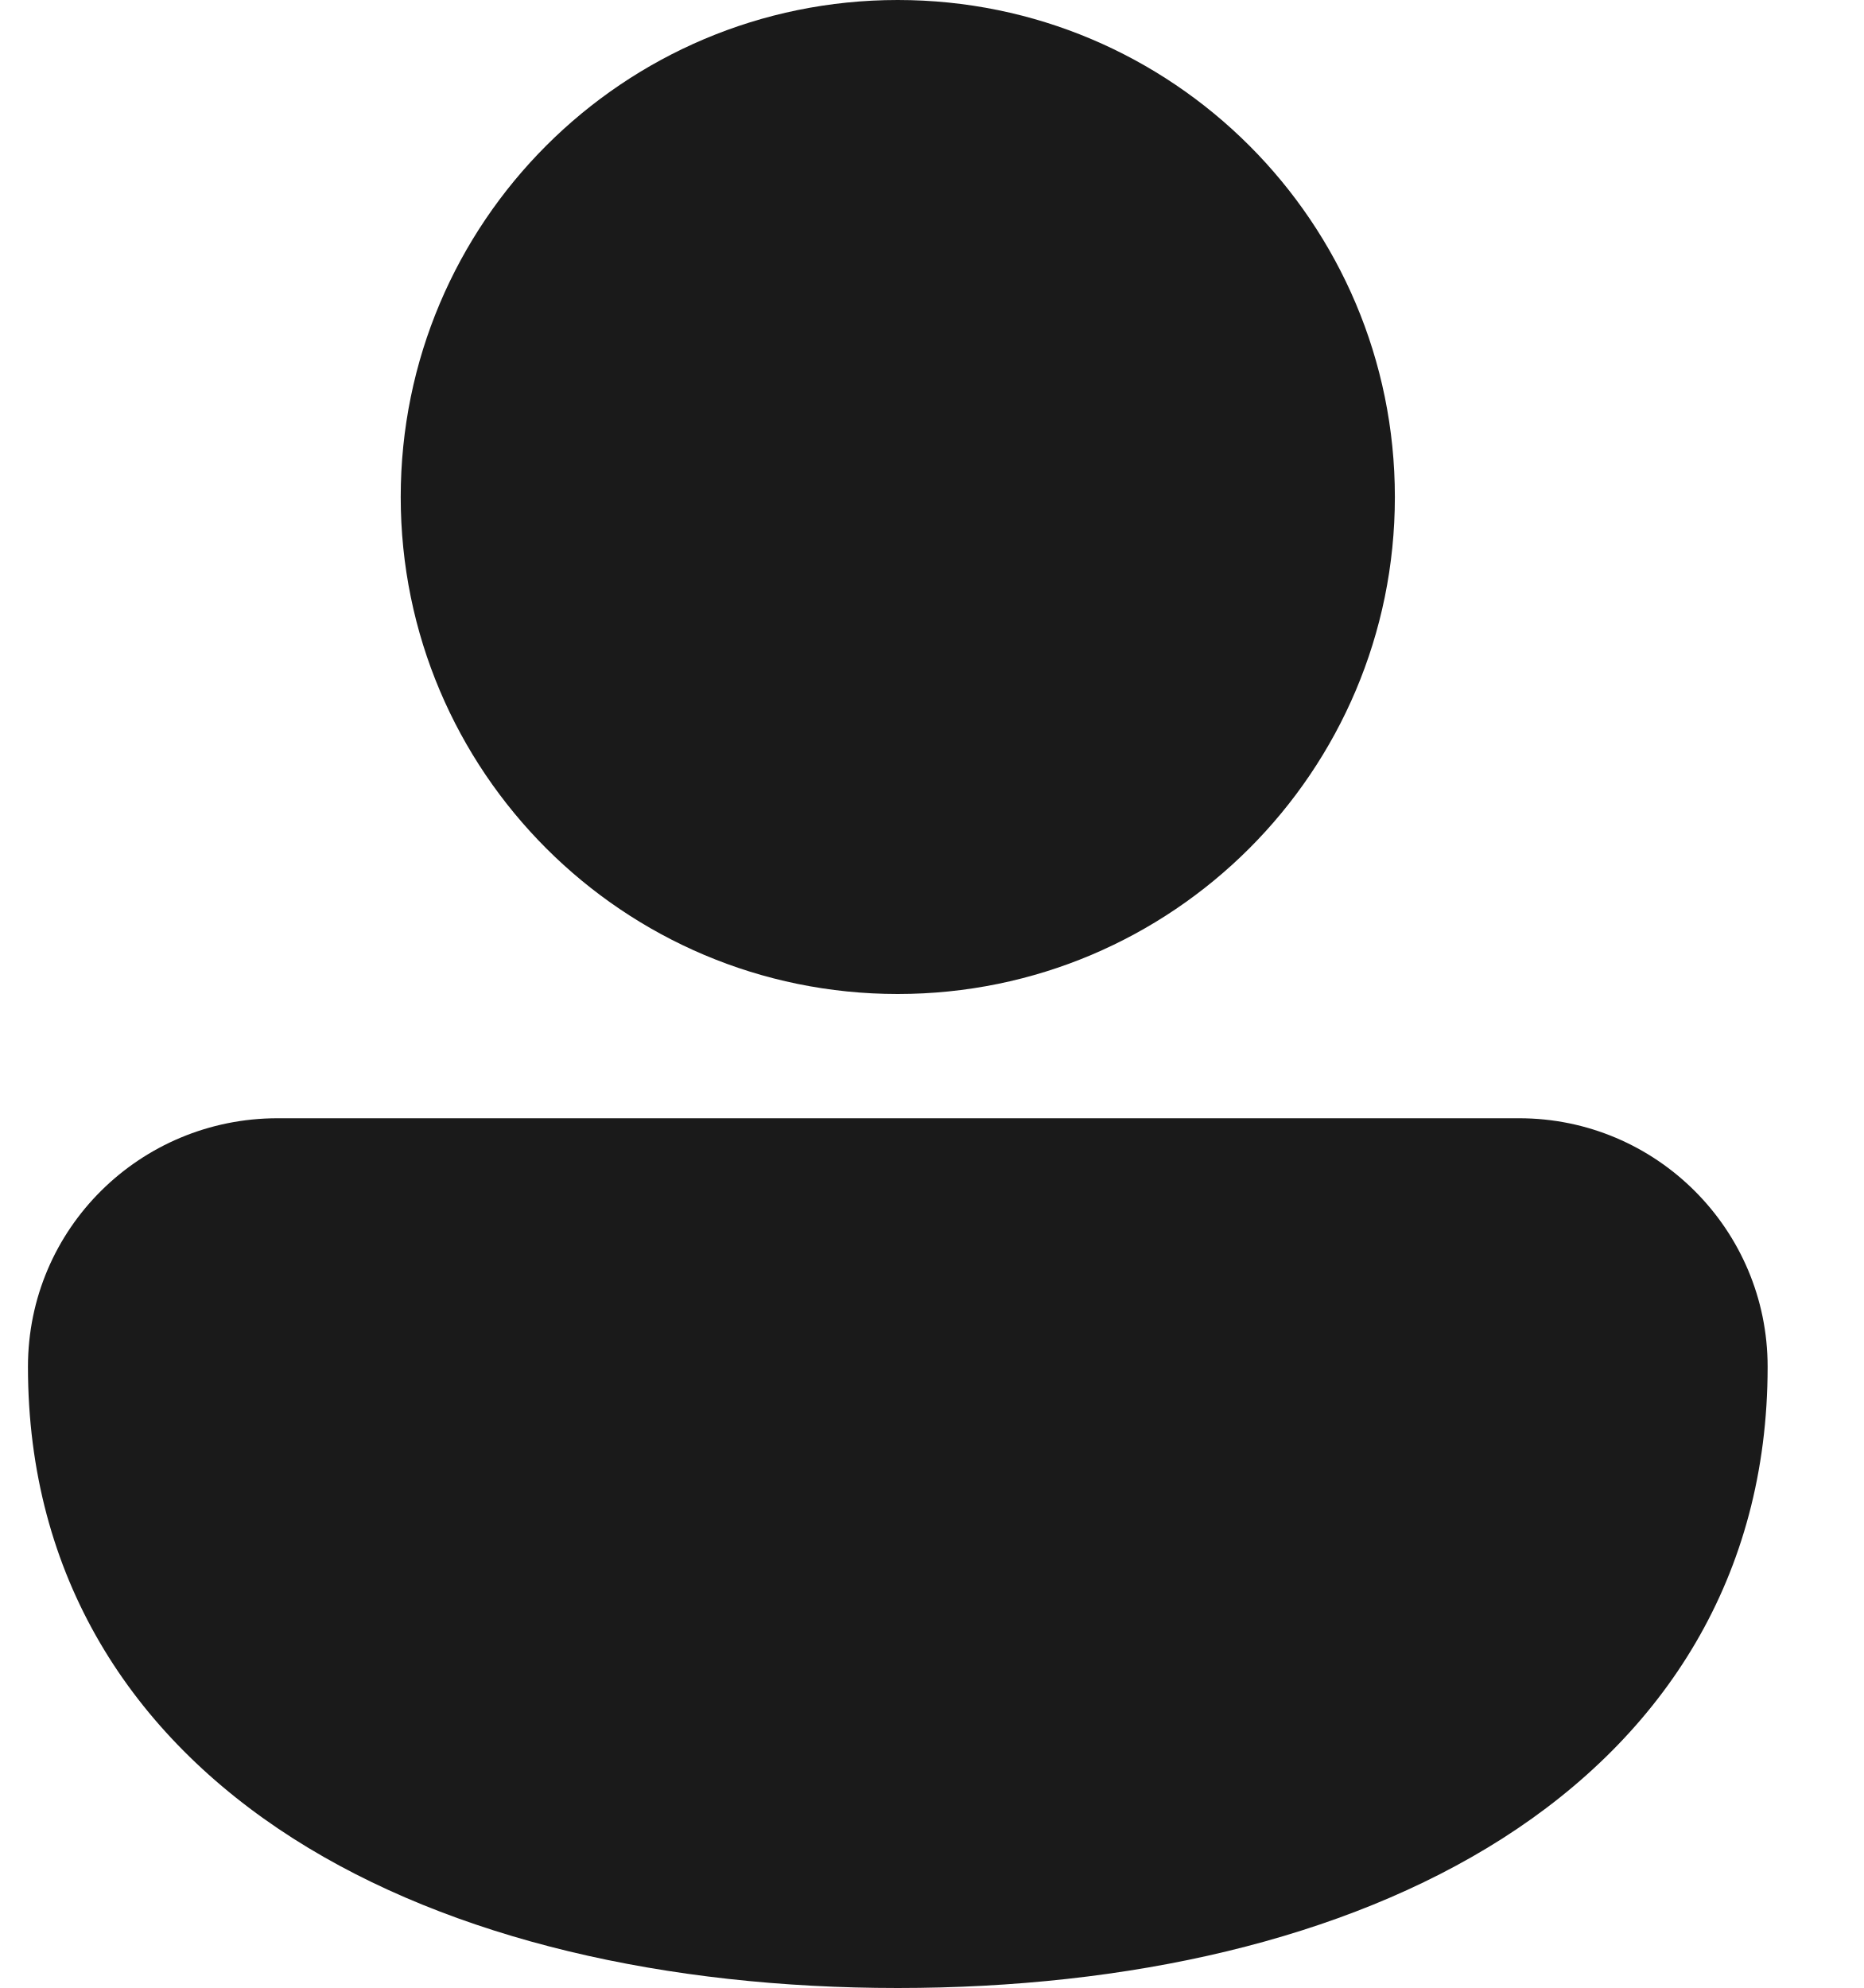
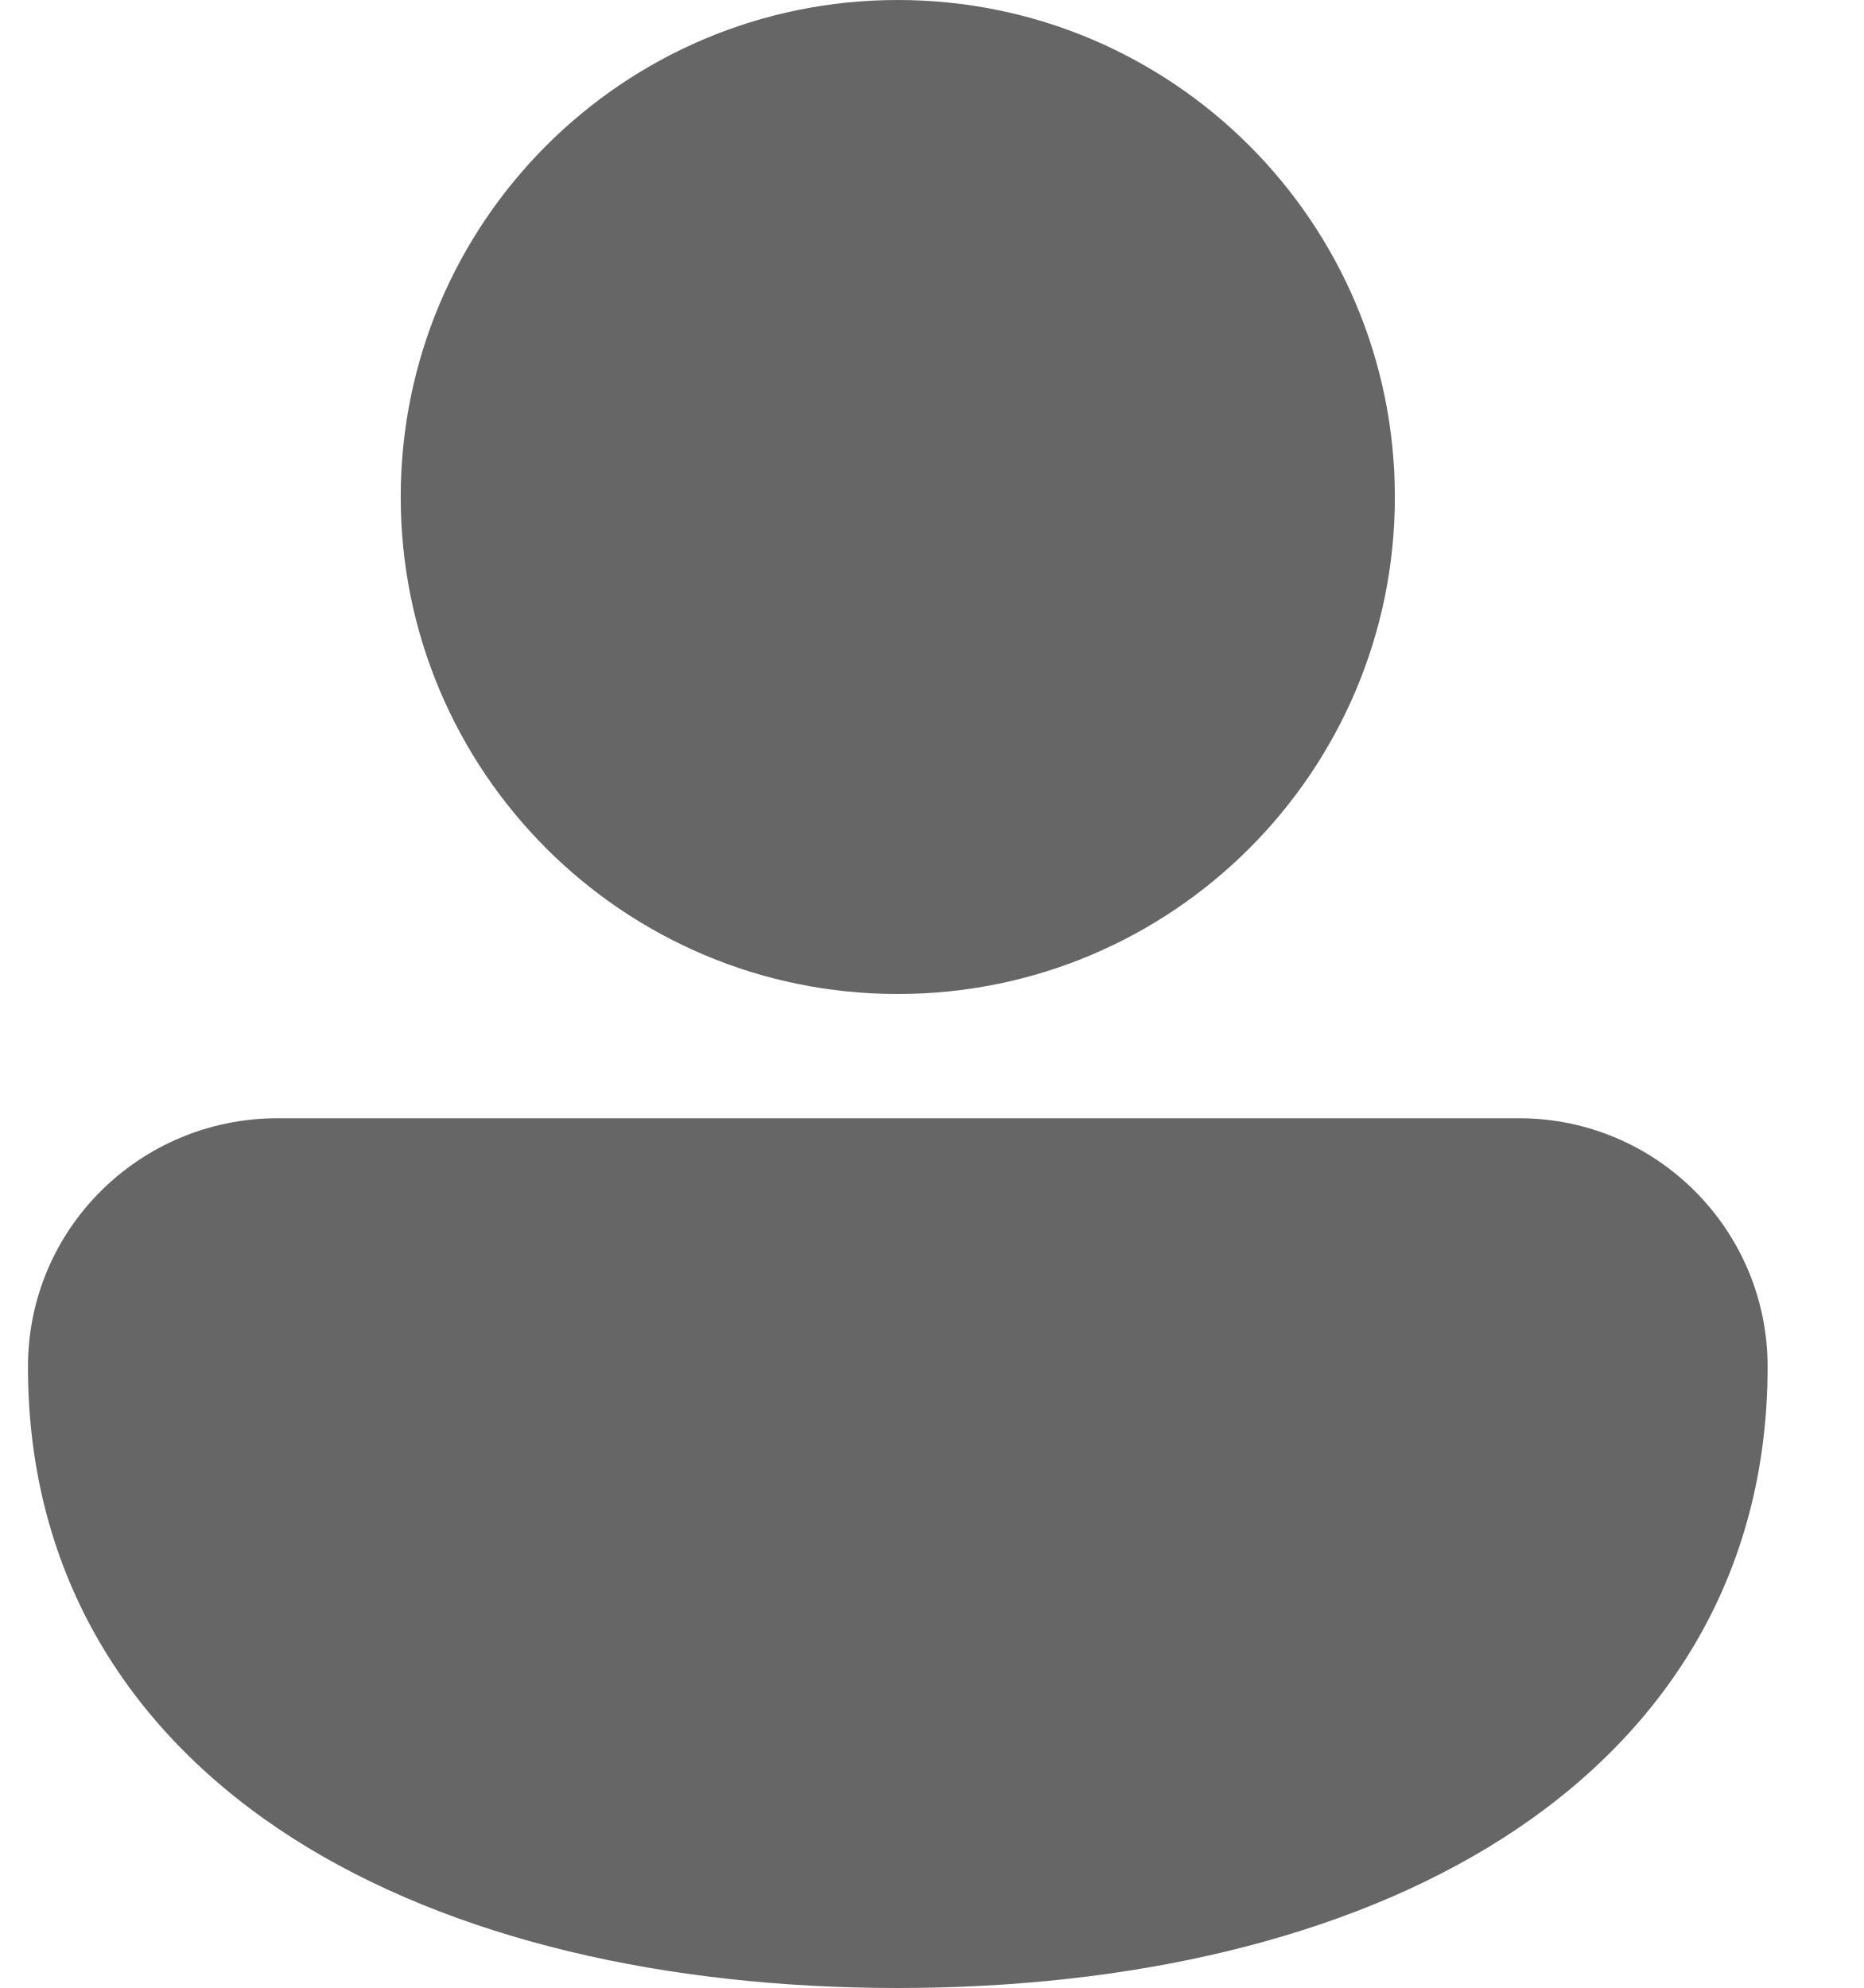
<svg xmlns="http://www.w3.org/2000/svg" width="15" height="16" viewBox="0 0 15 16" fill="none">
-   <path d="M7.225 0C5.016 0 3.225 1.791 3.225 4C3.225 6.209 5.016 8 7.225 8C9.435 8 11.226 6.209 11.226 4C11.226 1.791 9.435 0 7.225 0ZM2.234 9C1.129 9 0.225 9.887 0.225 11C0.225 12.691 1.058 13.966 2.36 14.797C3.642 15.614 5.371 16 7.225 16C9.08 16 10.809 15.614 12.091 14.797C13.393 13.966 14.226 12.691 14.226 11C14.226 9.896 13.33 9 12.226 9L2.234 9Z" fill="#1A1A1A" />
+   <path d="M7.225 0C5.016 0 3.225 1.791 3.225 4C3.225 6.209 5.016 8 7.225 8C9.435 8 11.226 6.209 11.226 4C11.226 1.791 9.435 0 7.225 0ZM2.234 9C1.129 9 0.225 9.887 0.225 11C0.225 12.691 1.058 13.966 2.36 14.797C3.642 15.614 5.371 16 7.225 16C9.08 16 10.809 15.614 12.091 14.797C13.393 13.966 14.226 12.691 14.226 11C14.226 9.896 13.33 9 12.226 9L2.234 9Z" fill="#666666" />
</svg>
